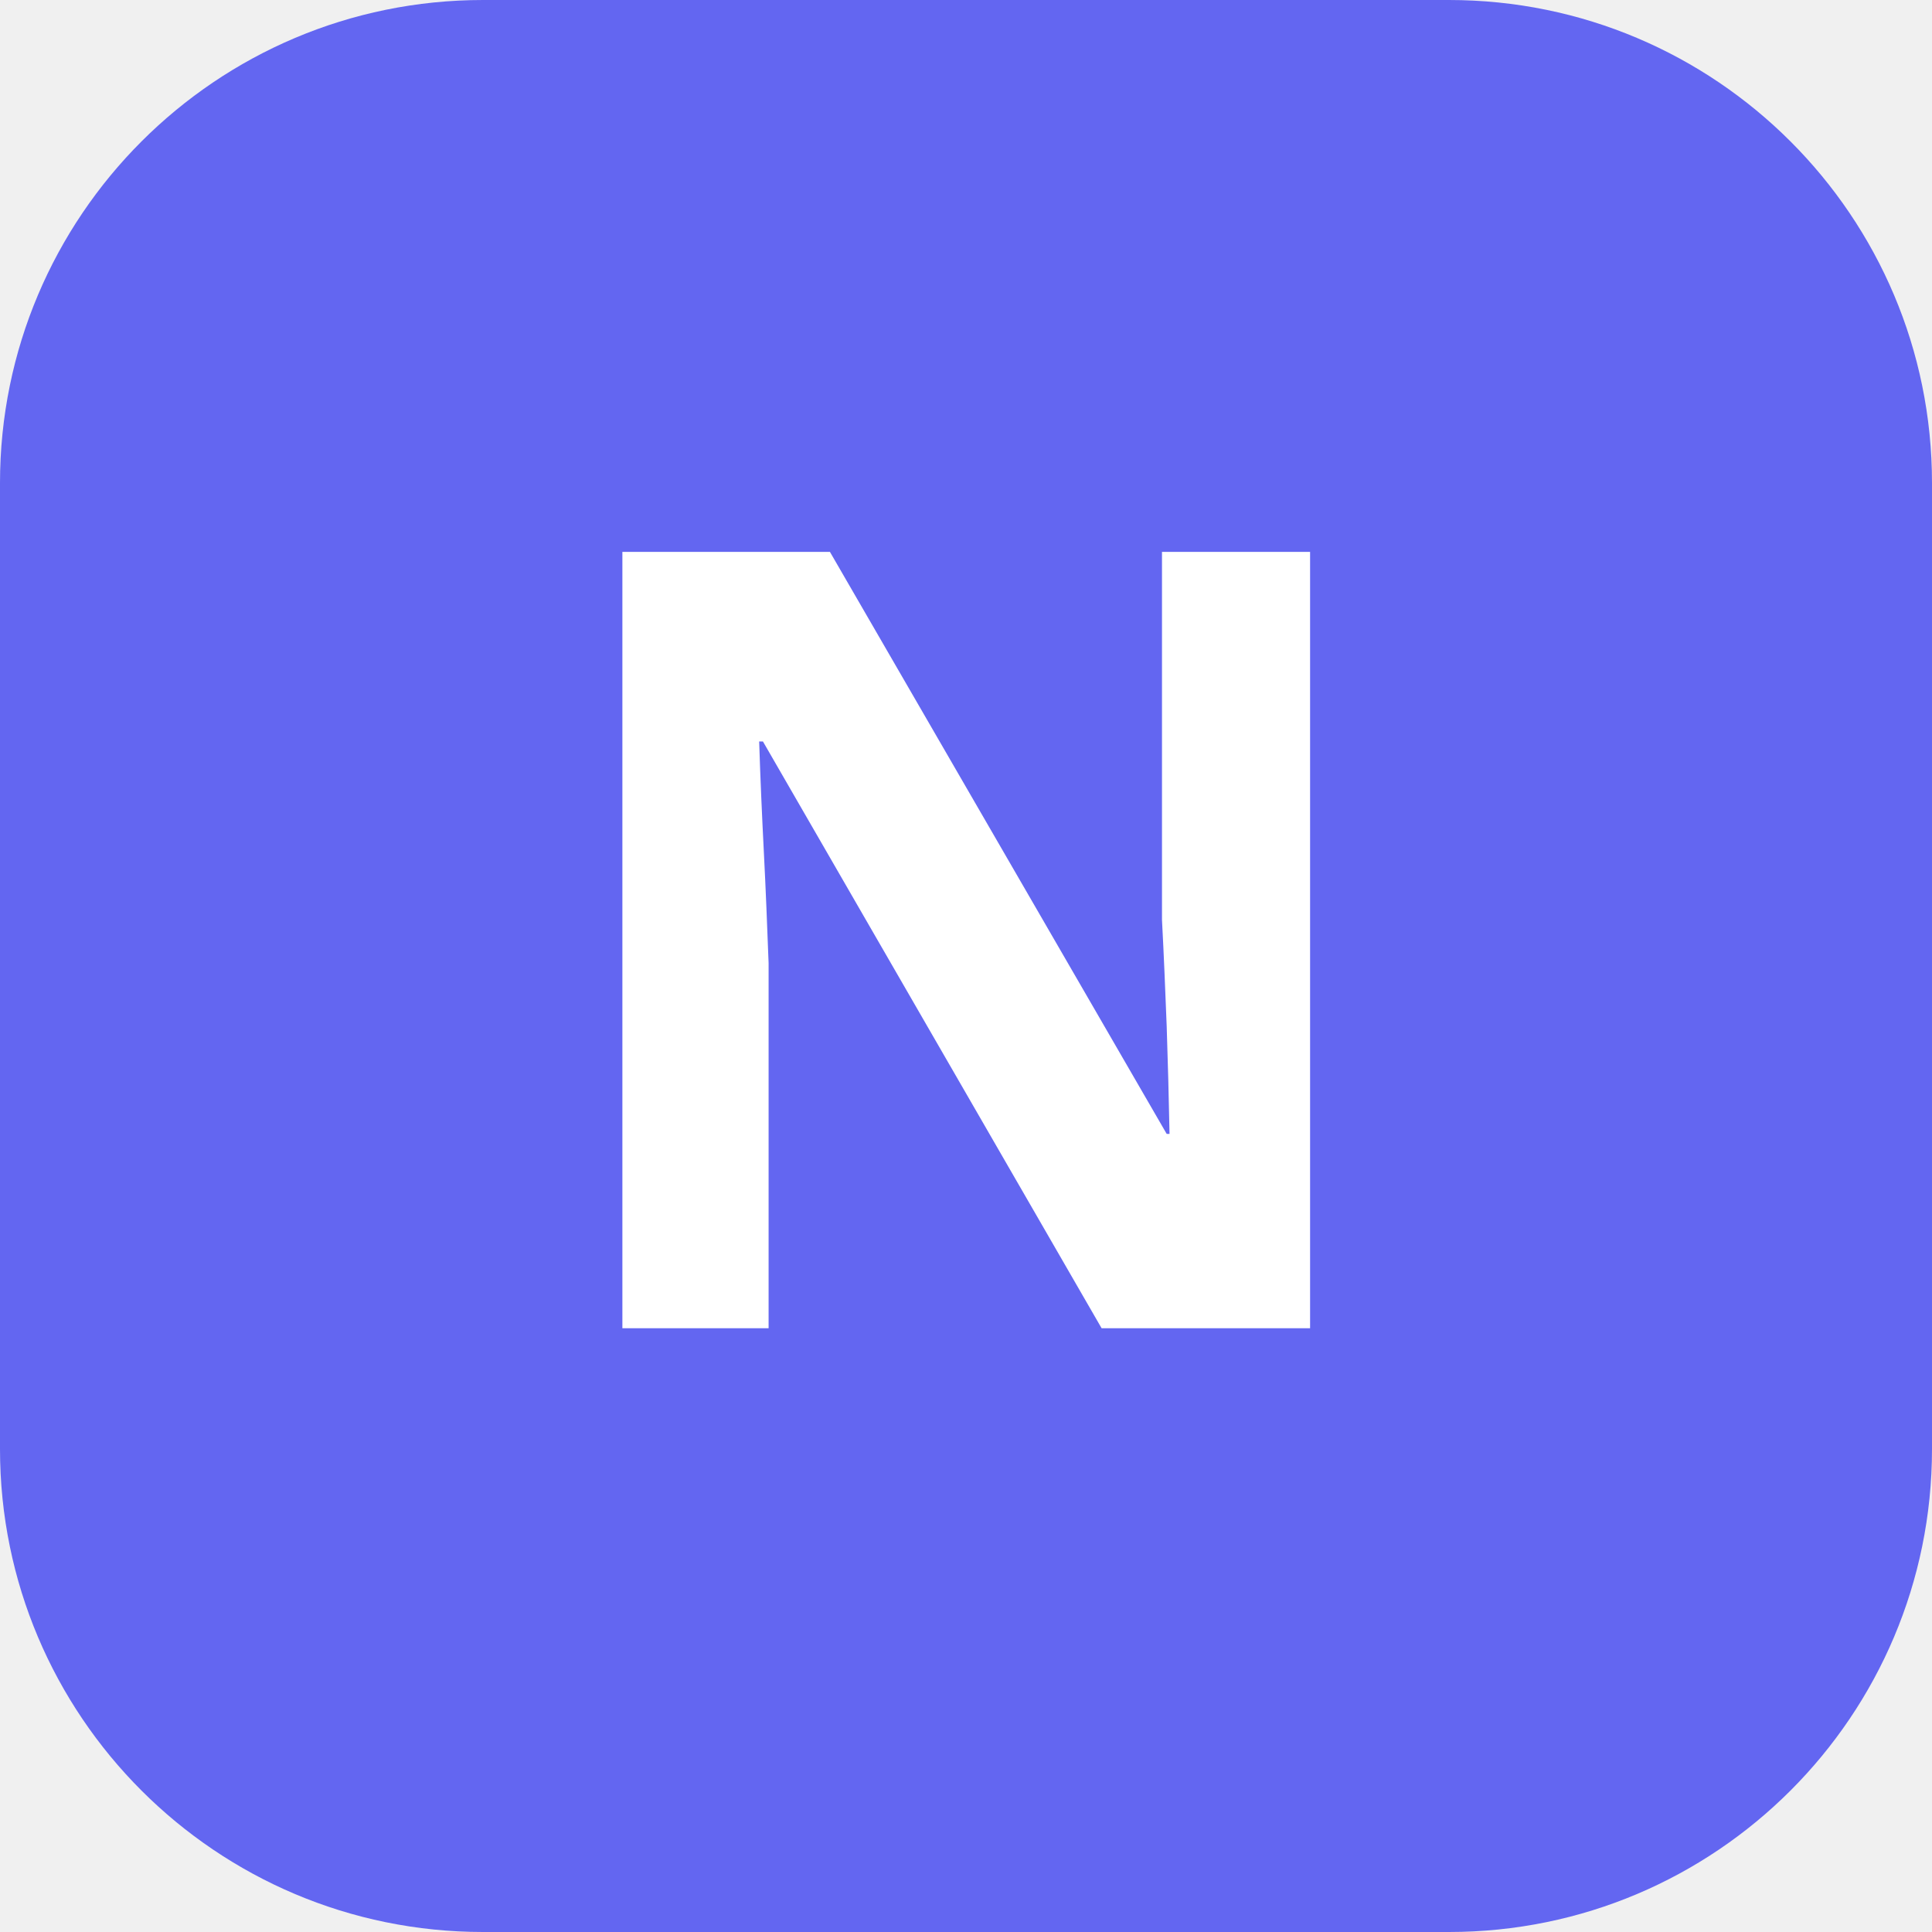
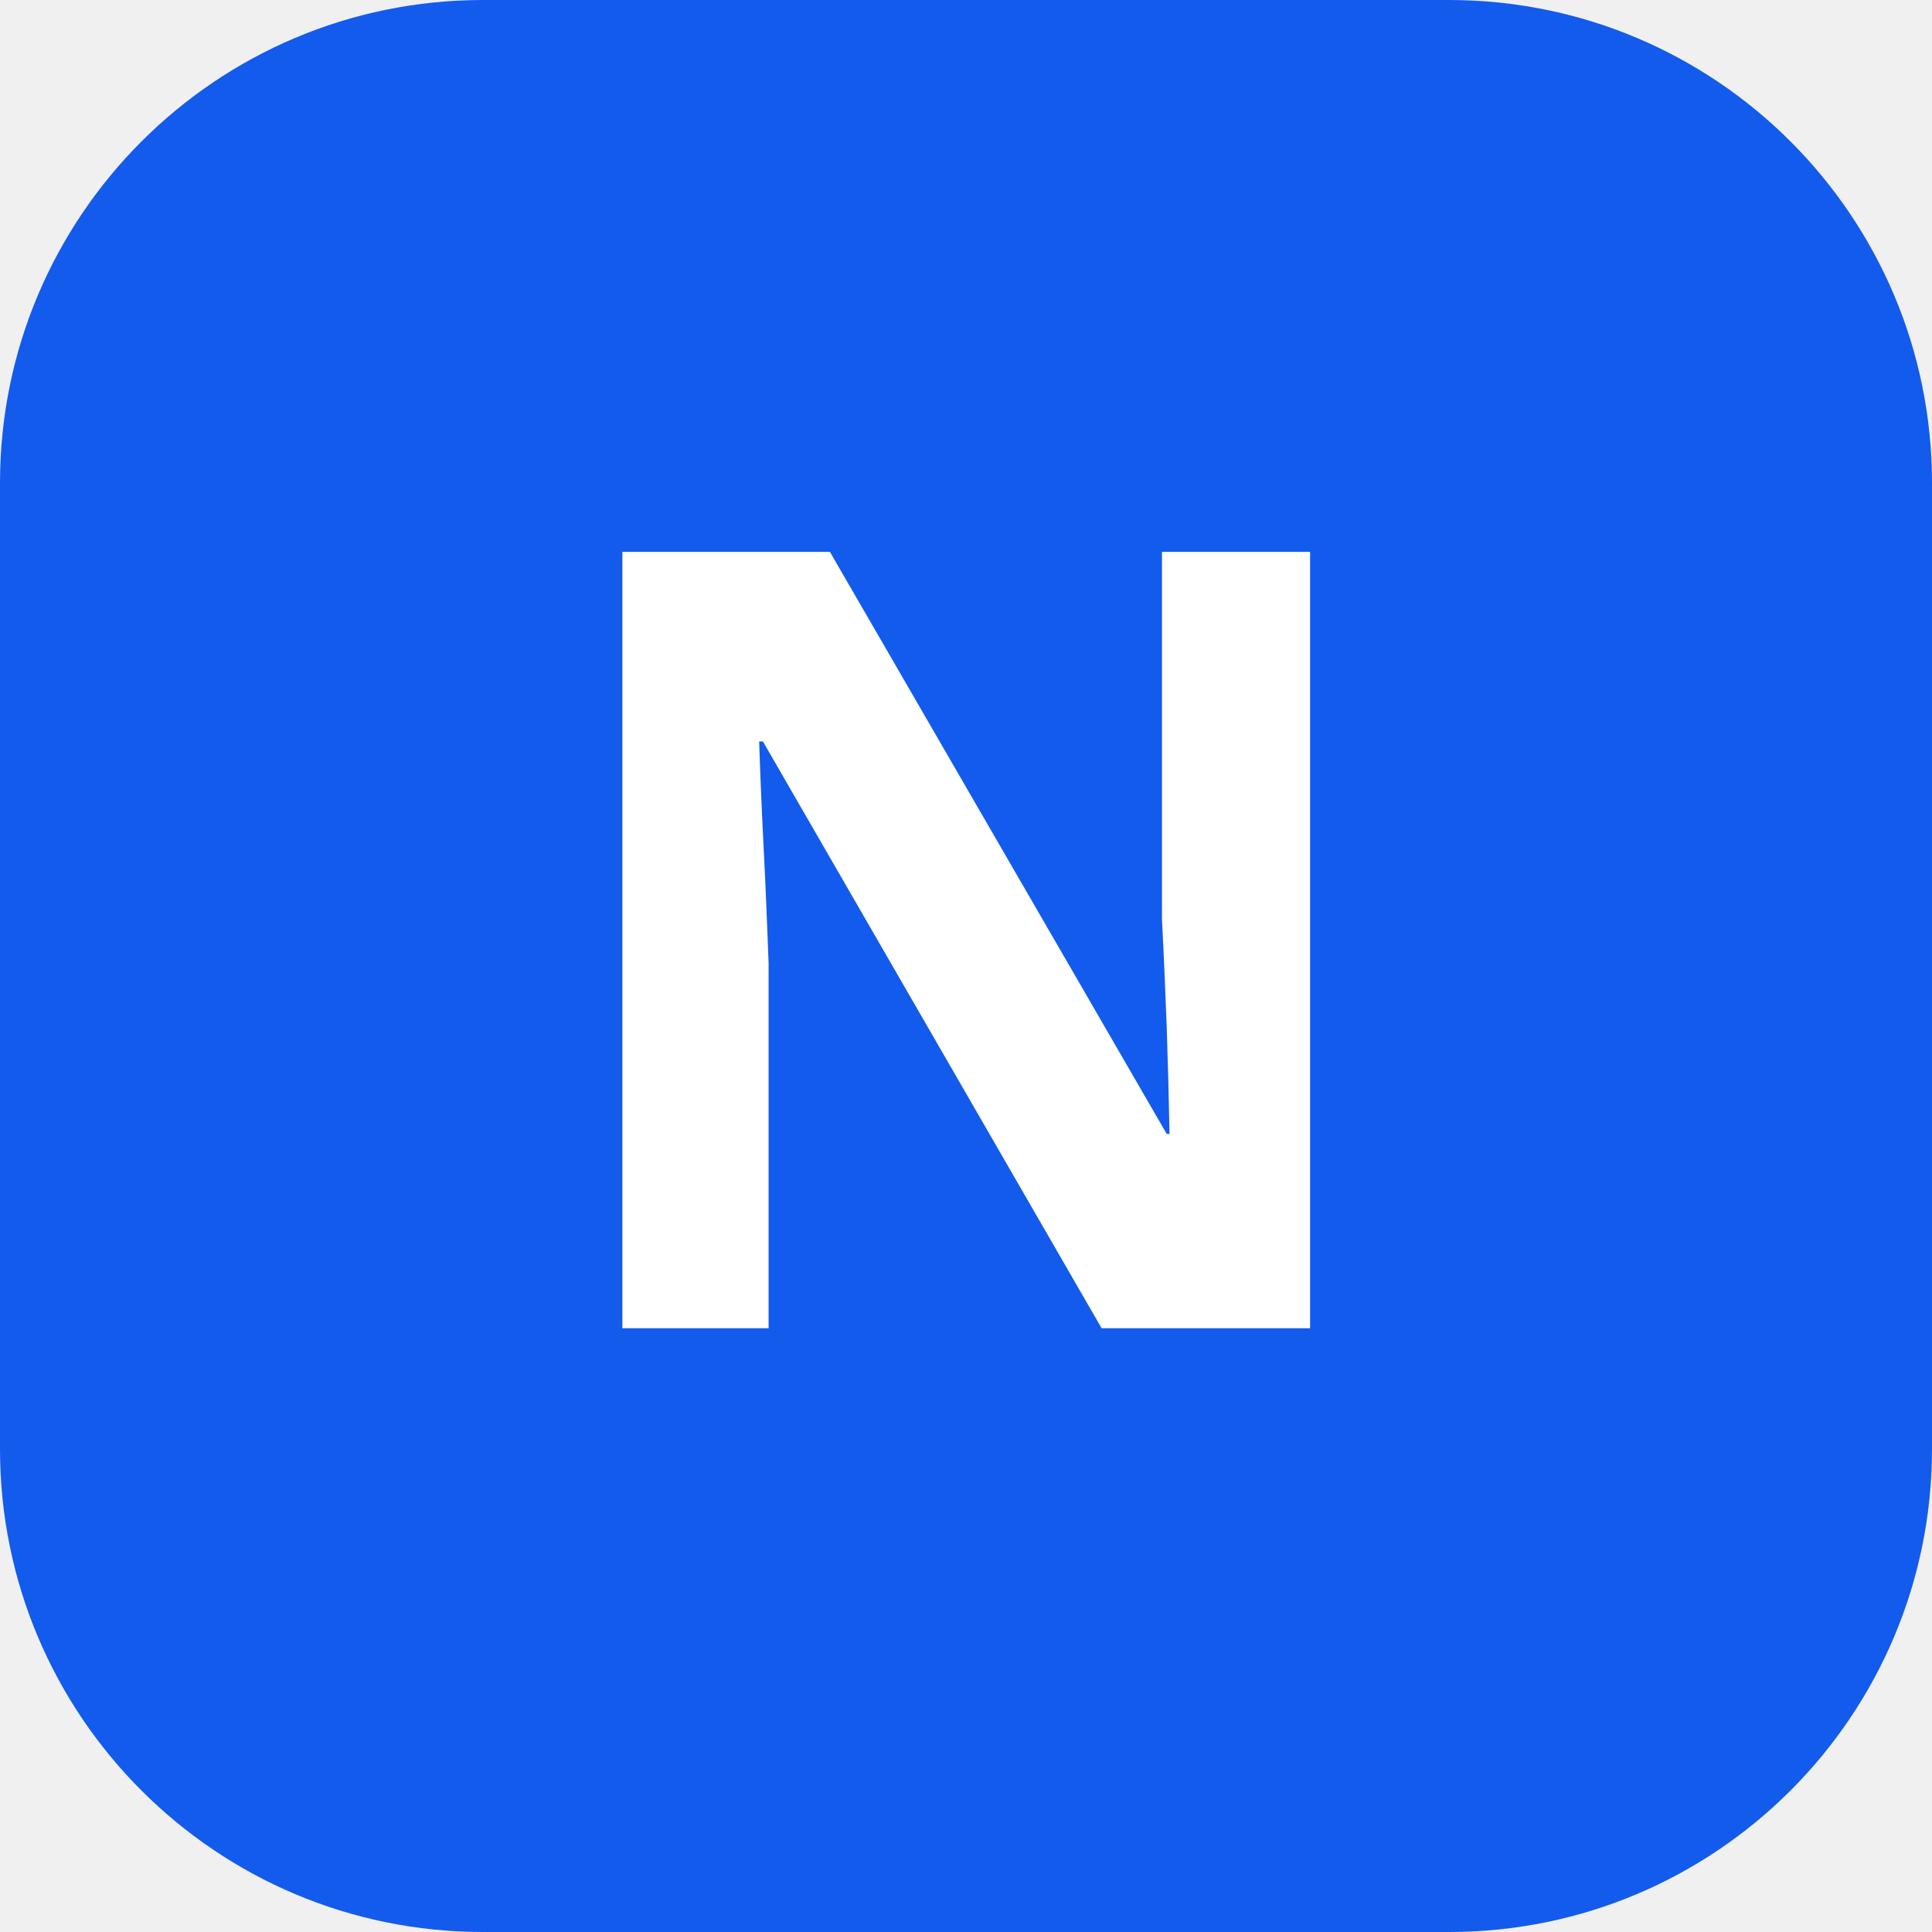
<svg xmlns="http://www.w3.org/2000/svg" viewBox="0 0 32 32">
-   <rect width="32" height="32" rx="8" fill="#6366f1" />
+   <rect width="32" height="32" rx="8" fill="#135bec" />
  <text x="16" y="22" font-family="system-ui, sans-serif" font-size="18" font-weight="700" fill="white" text-anchor="middle">N</text>
</svg>
